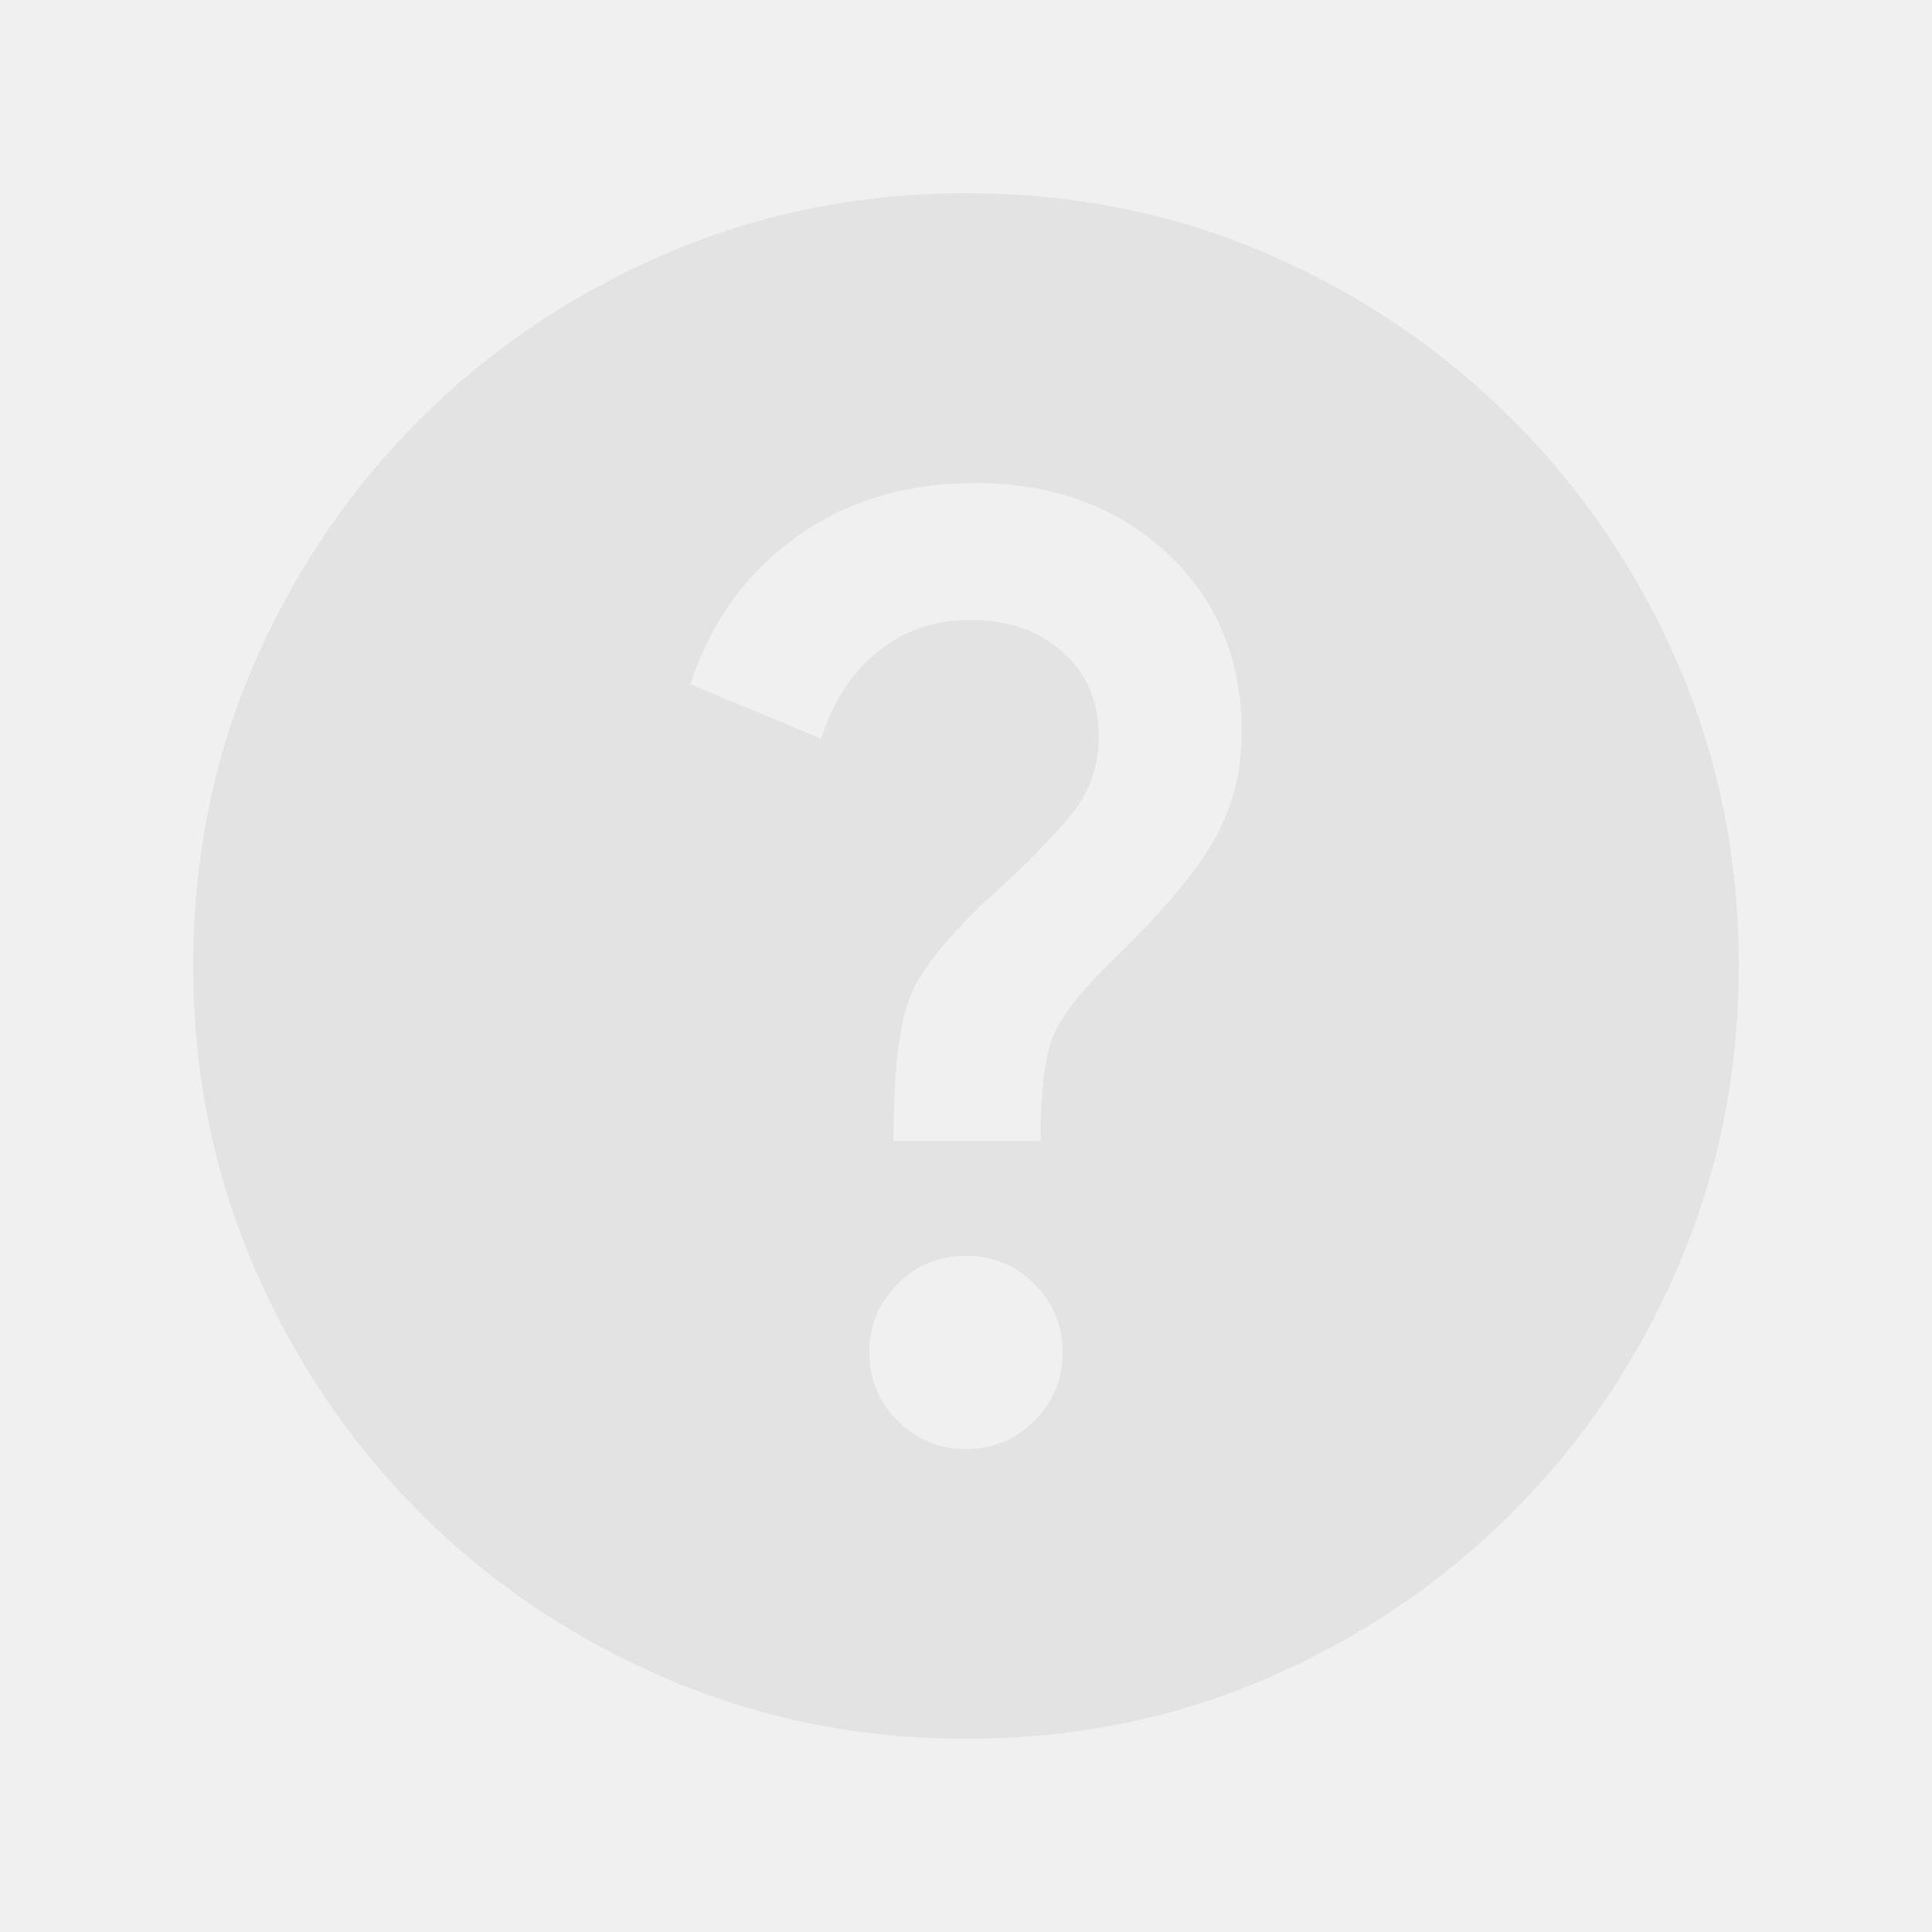
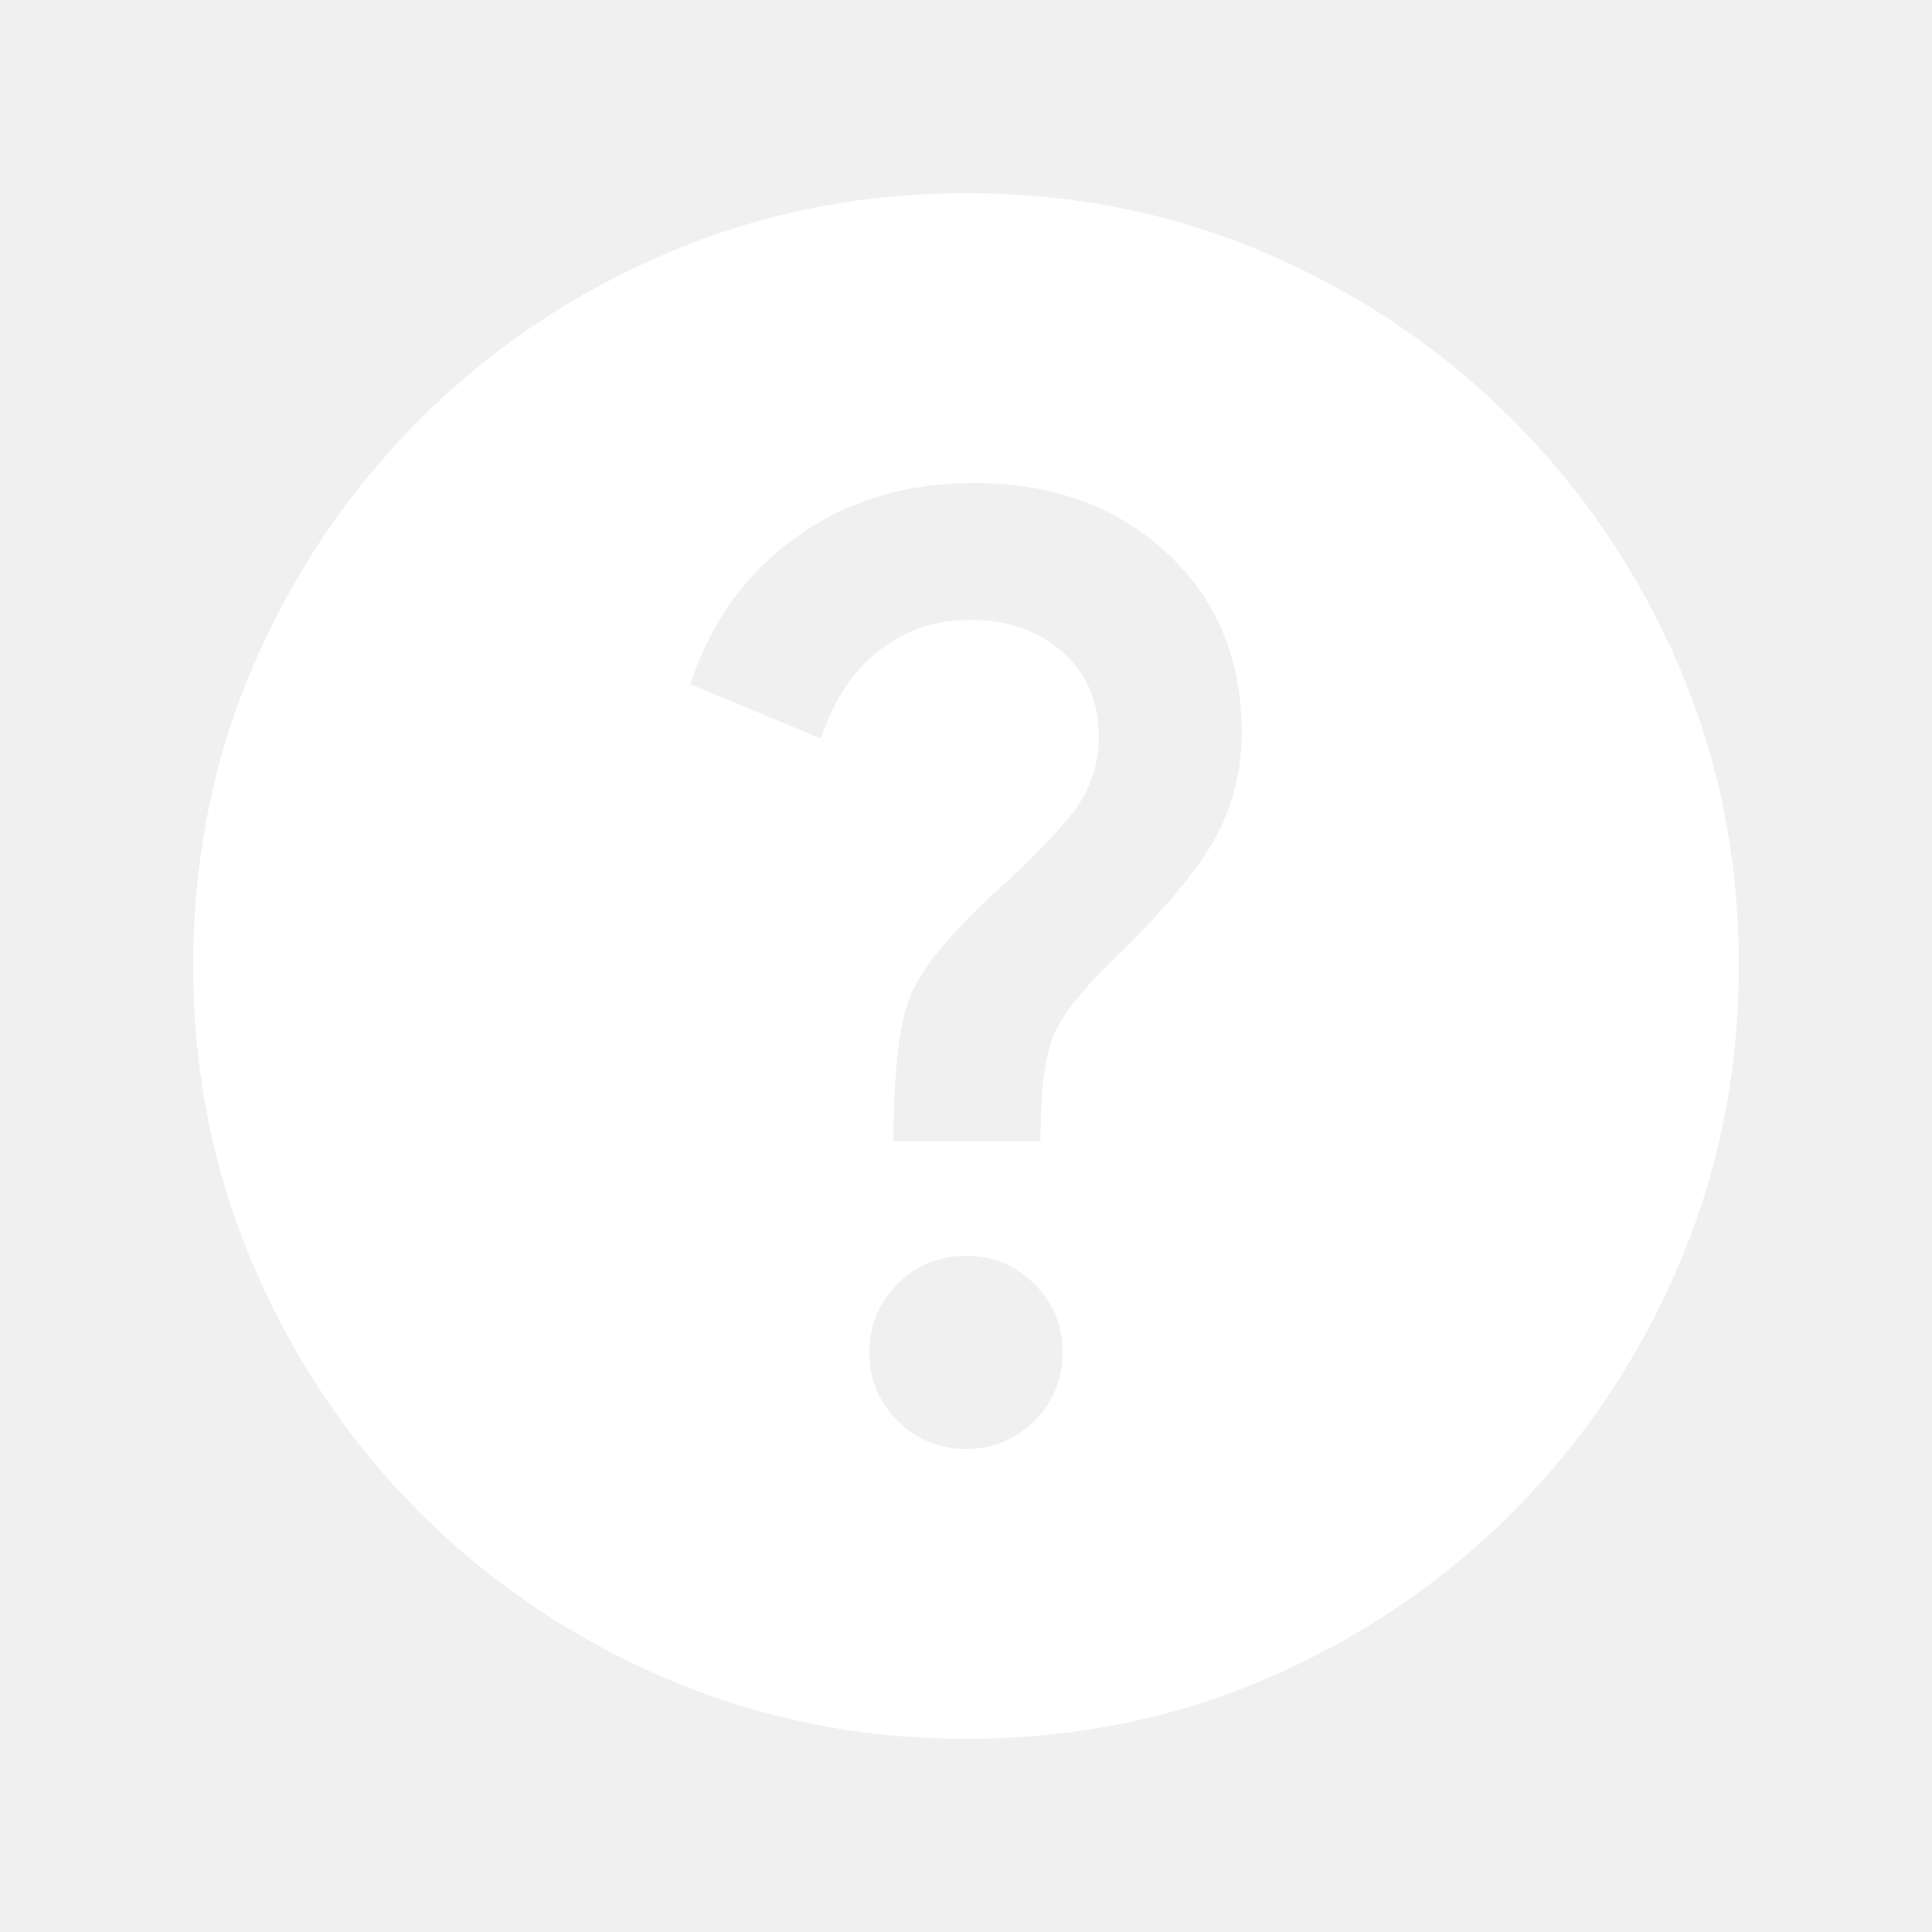
- <svg xmlns="http://www.w3.org/2000/svg" height="20px" viewBox="0 -960 960 960" width="20px" fill="#e3e3e3">
+ <svg xmlns="http://www.w3.org/2000/svg" height="20px" viewBox="0 -960 960 960" width="20px" fill="#ffffff">
  <path d="M514-254q14-14 14-34t-14-34q-14-14-34-14t-34 14q-14 14-14 34t14 34q14 14 34 14t34-14Zm-70-139h73q0-37 6.5-52.5T555-485q35-34 48.5-58t13.5-53q0-55-37.5-89.5T484-720q-51 0-88.5 27T343-620l65 27q9-28 28.5-43.5T482-652q28 0 46 16t18 42q0 23-15.5 41T496-518q-35 32-43.5 52.5T444-393Zm36 297q-79 0-149-30t-122.5-82.5Q156-261 126-331T96-480q0-80 30-149.5t82.5-122Q261-804 331-834t149-30q80 0 149.5 30t122 82.5Q804-699 834-629.5T864-480q0 79-30 149t-82.5 122.5Q699-156 629.5-126T480-96Z" />
</svg>
